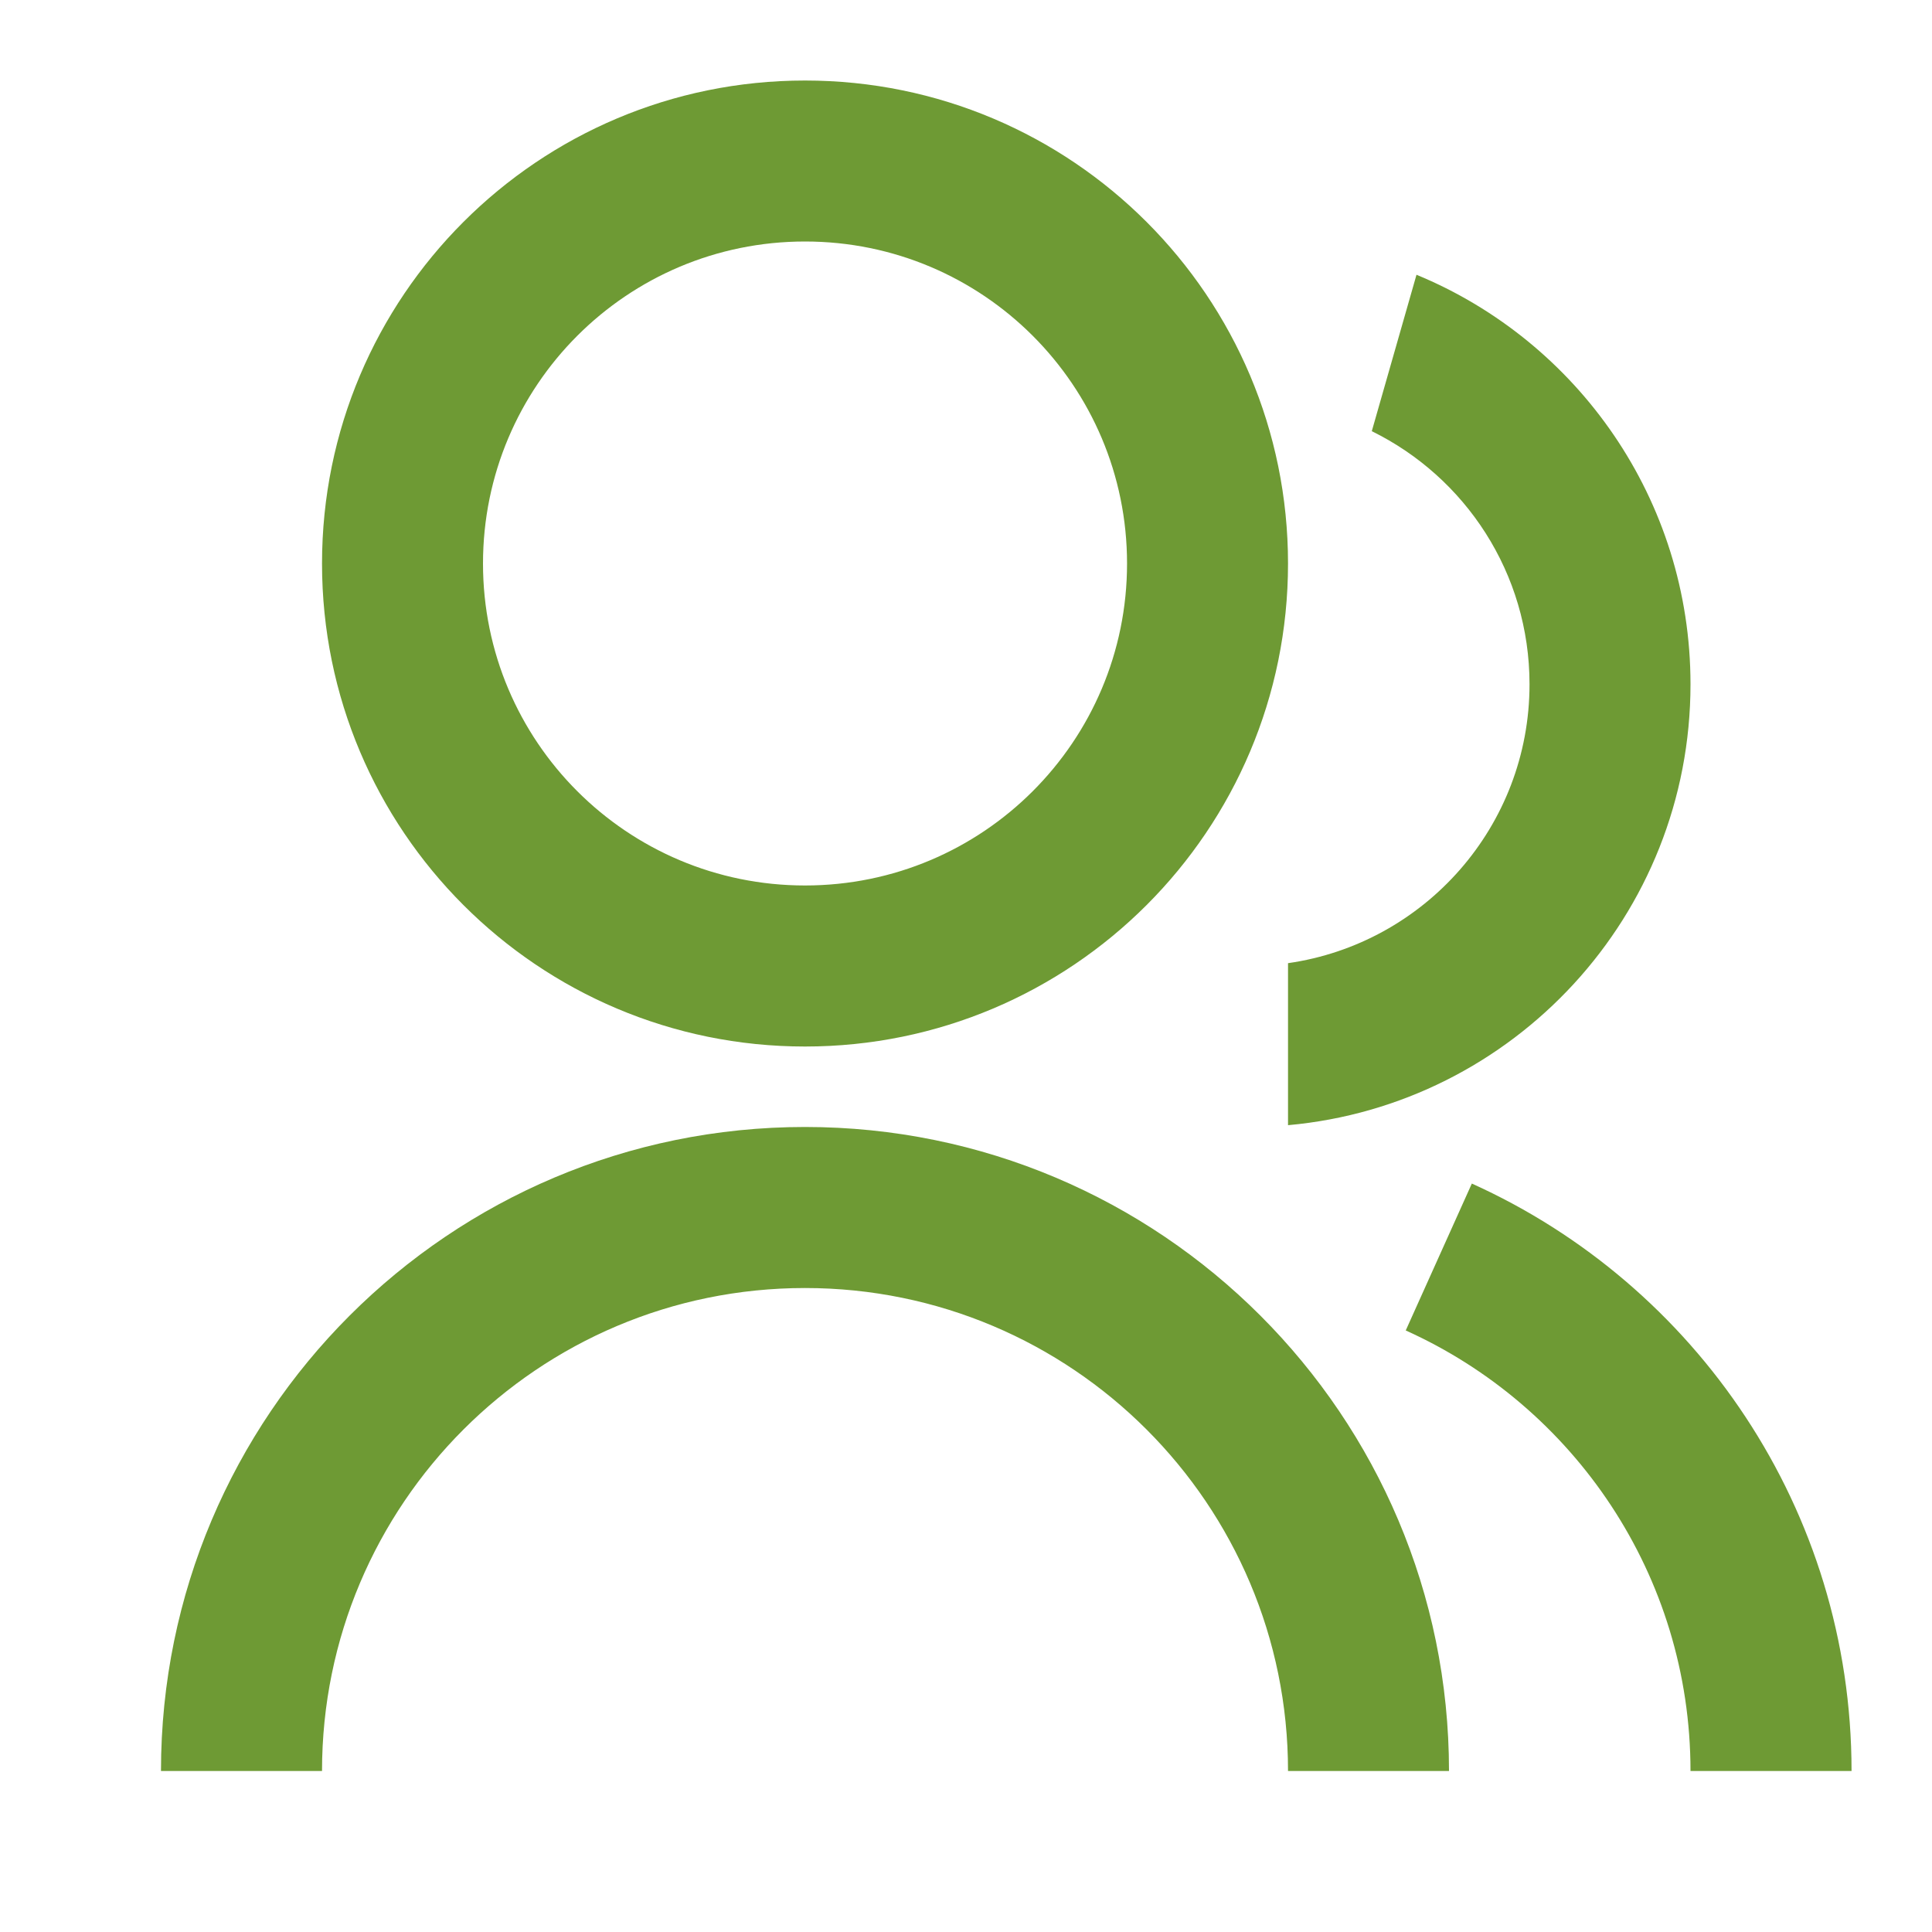
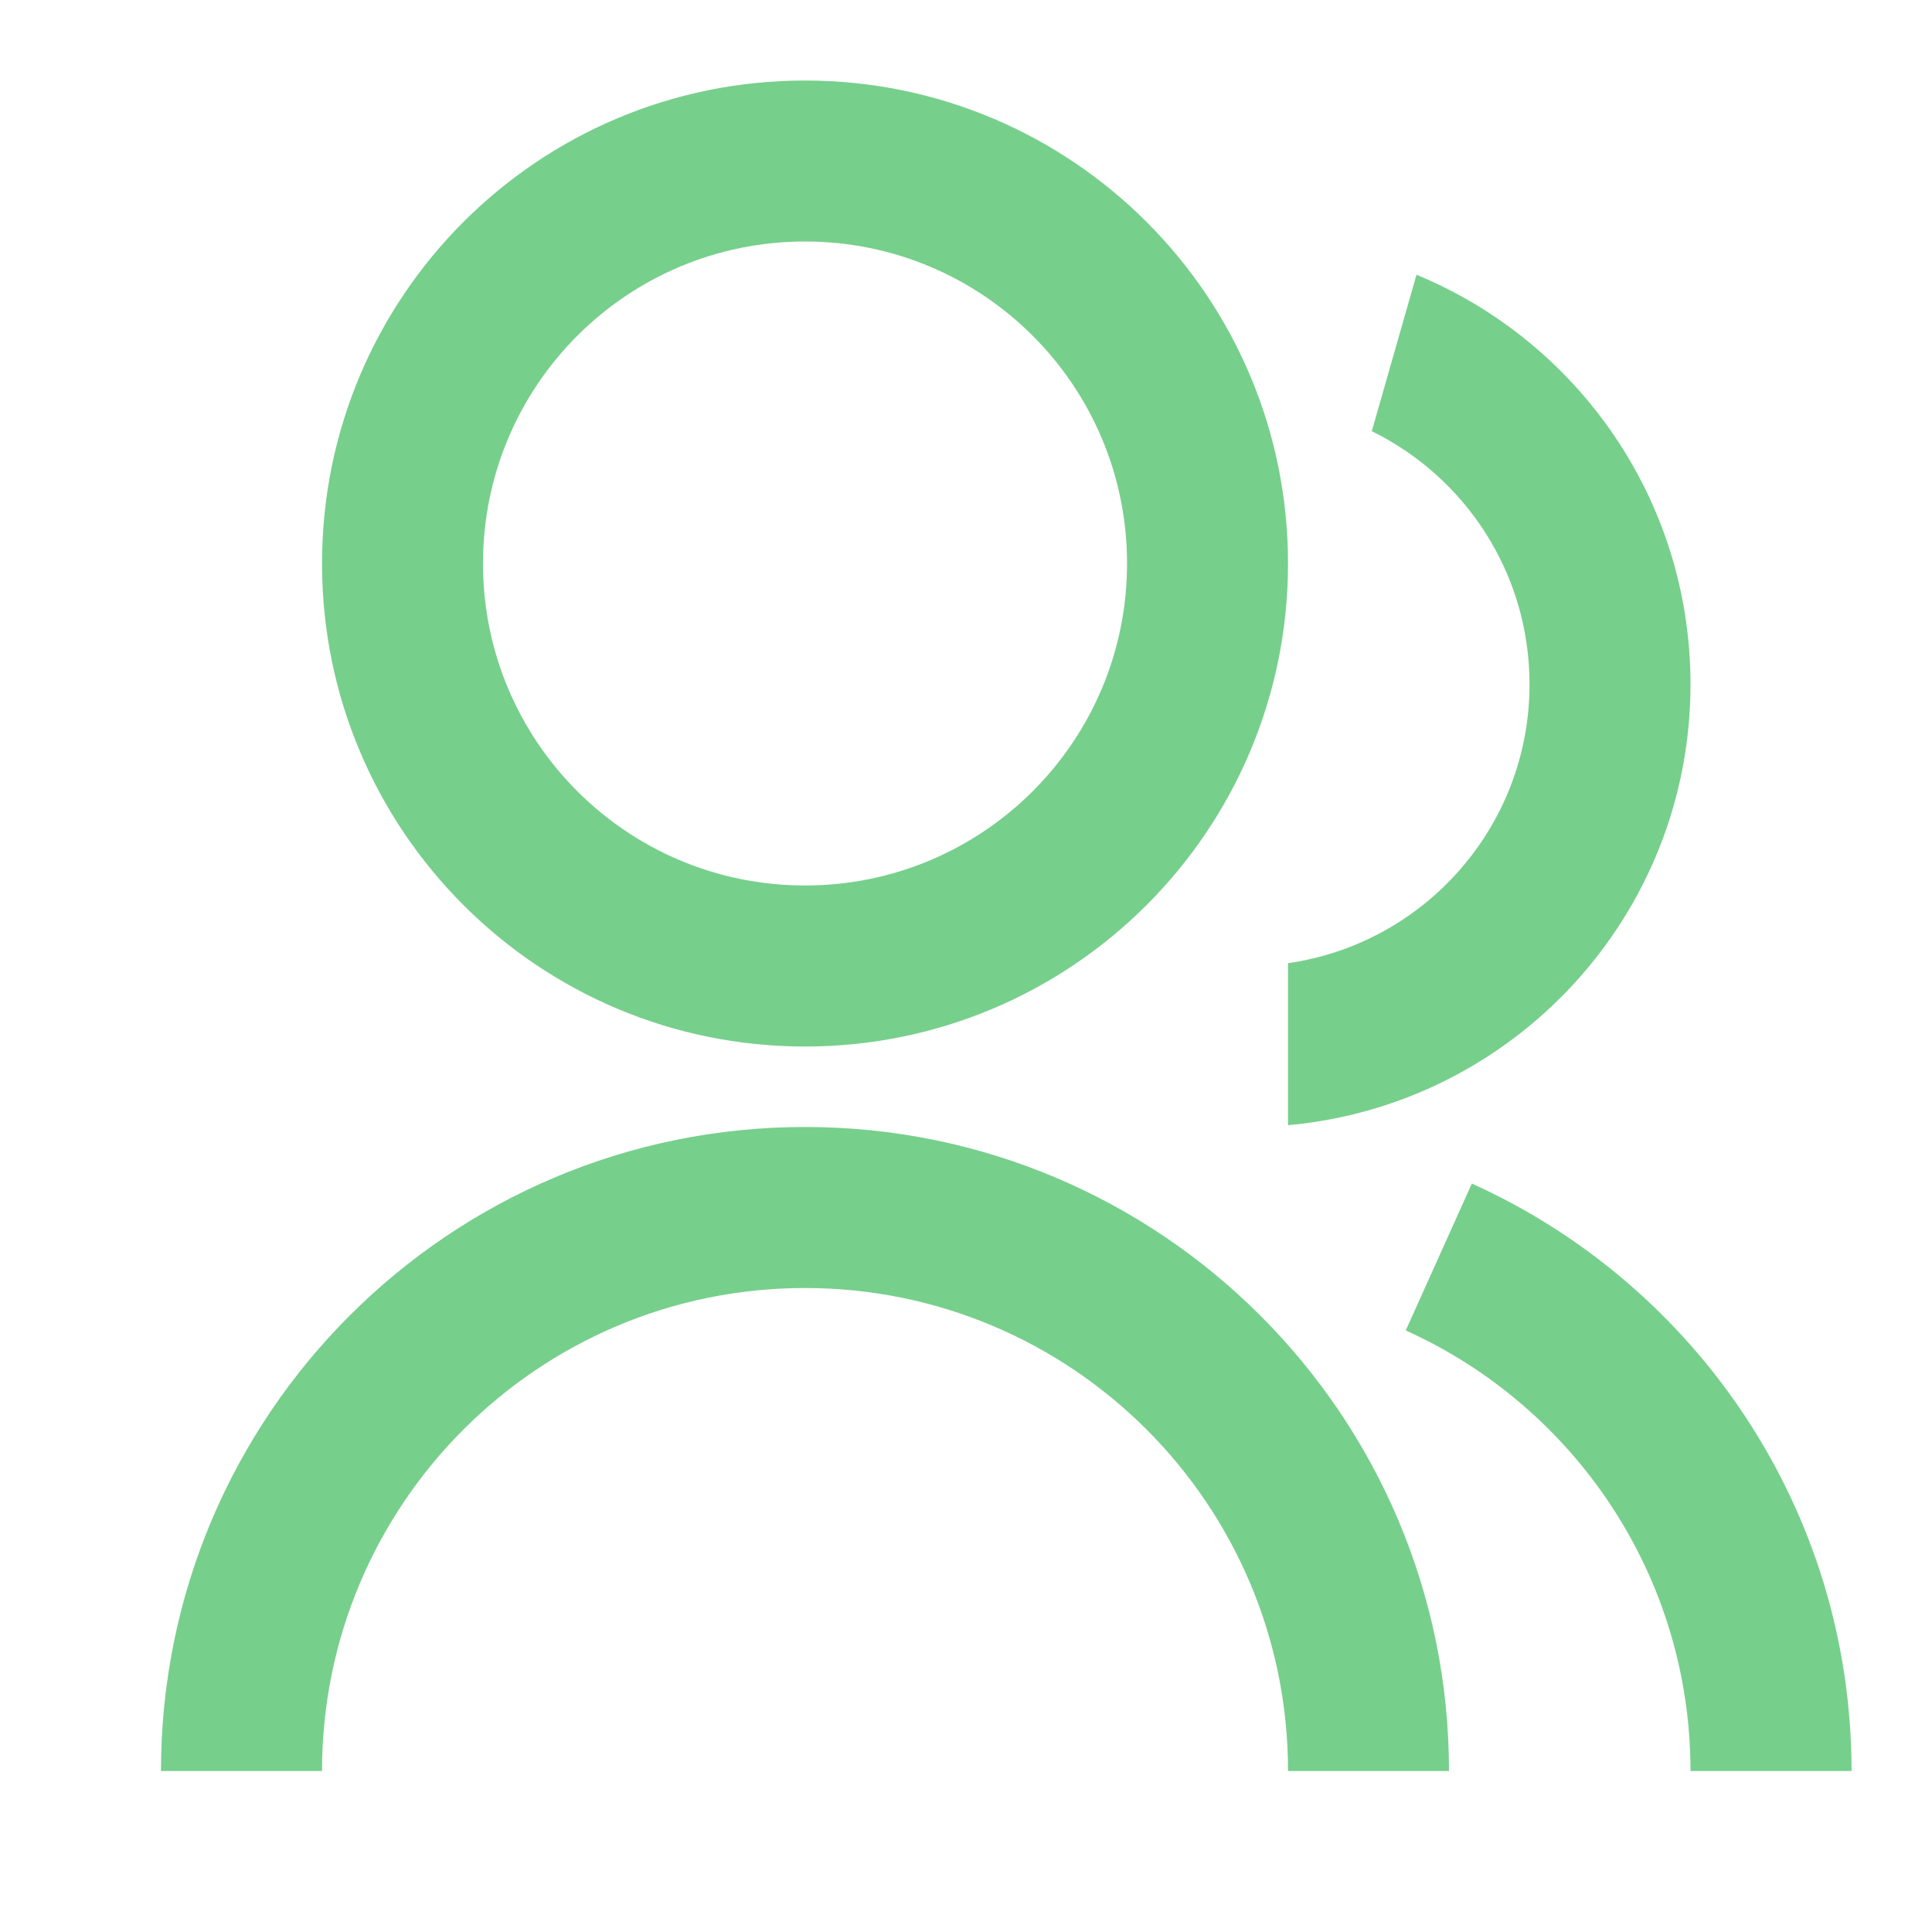
<svg xmlns="http://www.w3.org/2000/svg" width="28" height="28" viewBox="0 0 28 28" fill="none">
-   <path d="M2.333 25.667C2.333 20.512 6.512 16.333 11.667 16.333C16.822 16.333 21 20.512 21 25.667H18.667C18.667 21.801 15.533 18.667 11.667 18.667C7.801 18.667 4.667 21.801 4.667 25.667H2.333ZM11.667 15.167C7.799 15.167 4.667 12.034 4.667 8.167C4.667 4.299 7.799 1.167 11.667 1.167C15.534 1.167 18.667 4.299 18.667 8.167C18.667 12.034 15.534 15.167 11.667 15.167ZM11.667 12.833C14.245 12.833 16.334 10.745 16.334 8.167C16.334 5.588 14.245 3.5 11.667 3.5C9.088 3.5 7 5.588 7 8.167C7 10.745 9.088 12.833 11.667 12.833ZM21.331 17.153C24.575 18.616 26.834 21.877 26.834 25.667H24.5C24.5 22.825 22.806 20.378 20.373 19.282L21.331 17.153ZM20.529 3.982C22.86 4.943 24.5 7.238 24.5 9.917C24.5 13.265 21.938 16.013 18.667 16.307V13.959C20.646 13.676 22.167 11.975 22.167 9.917C22.167 8.306 21.235 6.914 19.881 6.249L20.529 3.982Z" fill="#6E9A34" />
+   <path d="M2.333 25.667C2.333 20.512 6.512 16.333 11.667 16.333C16.822 16.333 21 20.512 21 25.667H18.667C18.667 21.801 15.533 18.667 11.667 18.667C7.801 18.667 4.667 21.801 4.667 25.667H2.333ZM11.667 15.167C7.799 15.167 4.667 12.034 4.667 8.167C4.667 4.299 7.799 1.167 11.667 1.167C15.534 1.167 18.667 4.299 18.667 8.167C18.667 12.034 15.534 15.167 11.667 15.167ZM11.667 12.833C14.245 12.833 16.334 10.745 16.334 8.167C16.334 5.588 14.245 3.5 11.667 3.5C9.088 3.5 7 5.588 7 8.167C7 10.745 9.088 12.833 11.667 12.833ZM21.331 17.153C24.575 18.616 26.834 21.877 26.834 25.667H24.5C24.5 22.825 22.806 20.378 20.373 19.282L21.331 17.153ZM20.529 3.982C22.86 4.943 24.5 7.238 24.5 9.917C24.5 13.265 21.938 16.013 18.667 16.307V13.959C20.646 13.676 22.167 11.975 22.167 9.917C22.167 8.306 21.235 6.914 19.881 6.249L20.529 3.982Z" fill="#77CF8C" />
</svg>
